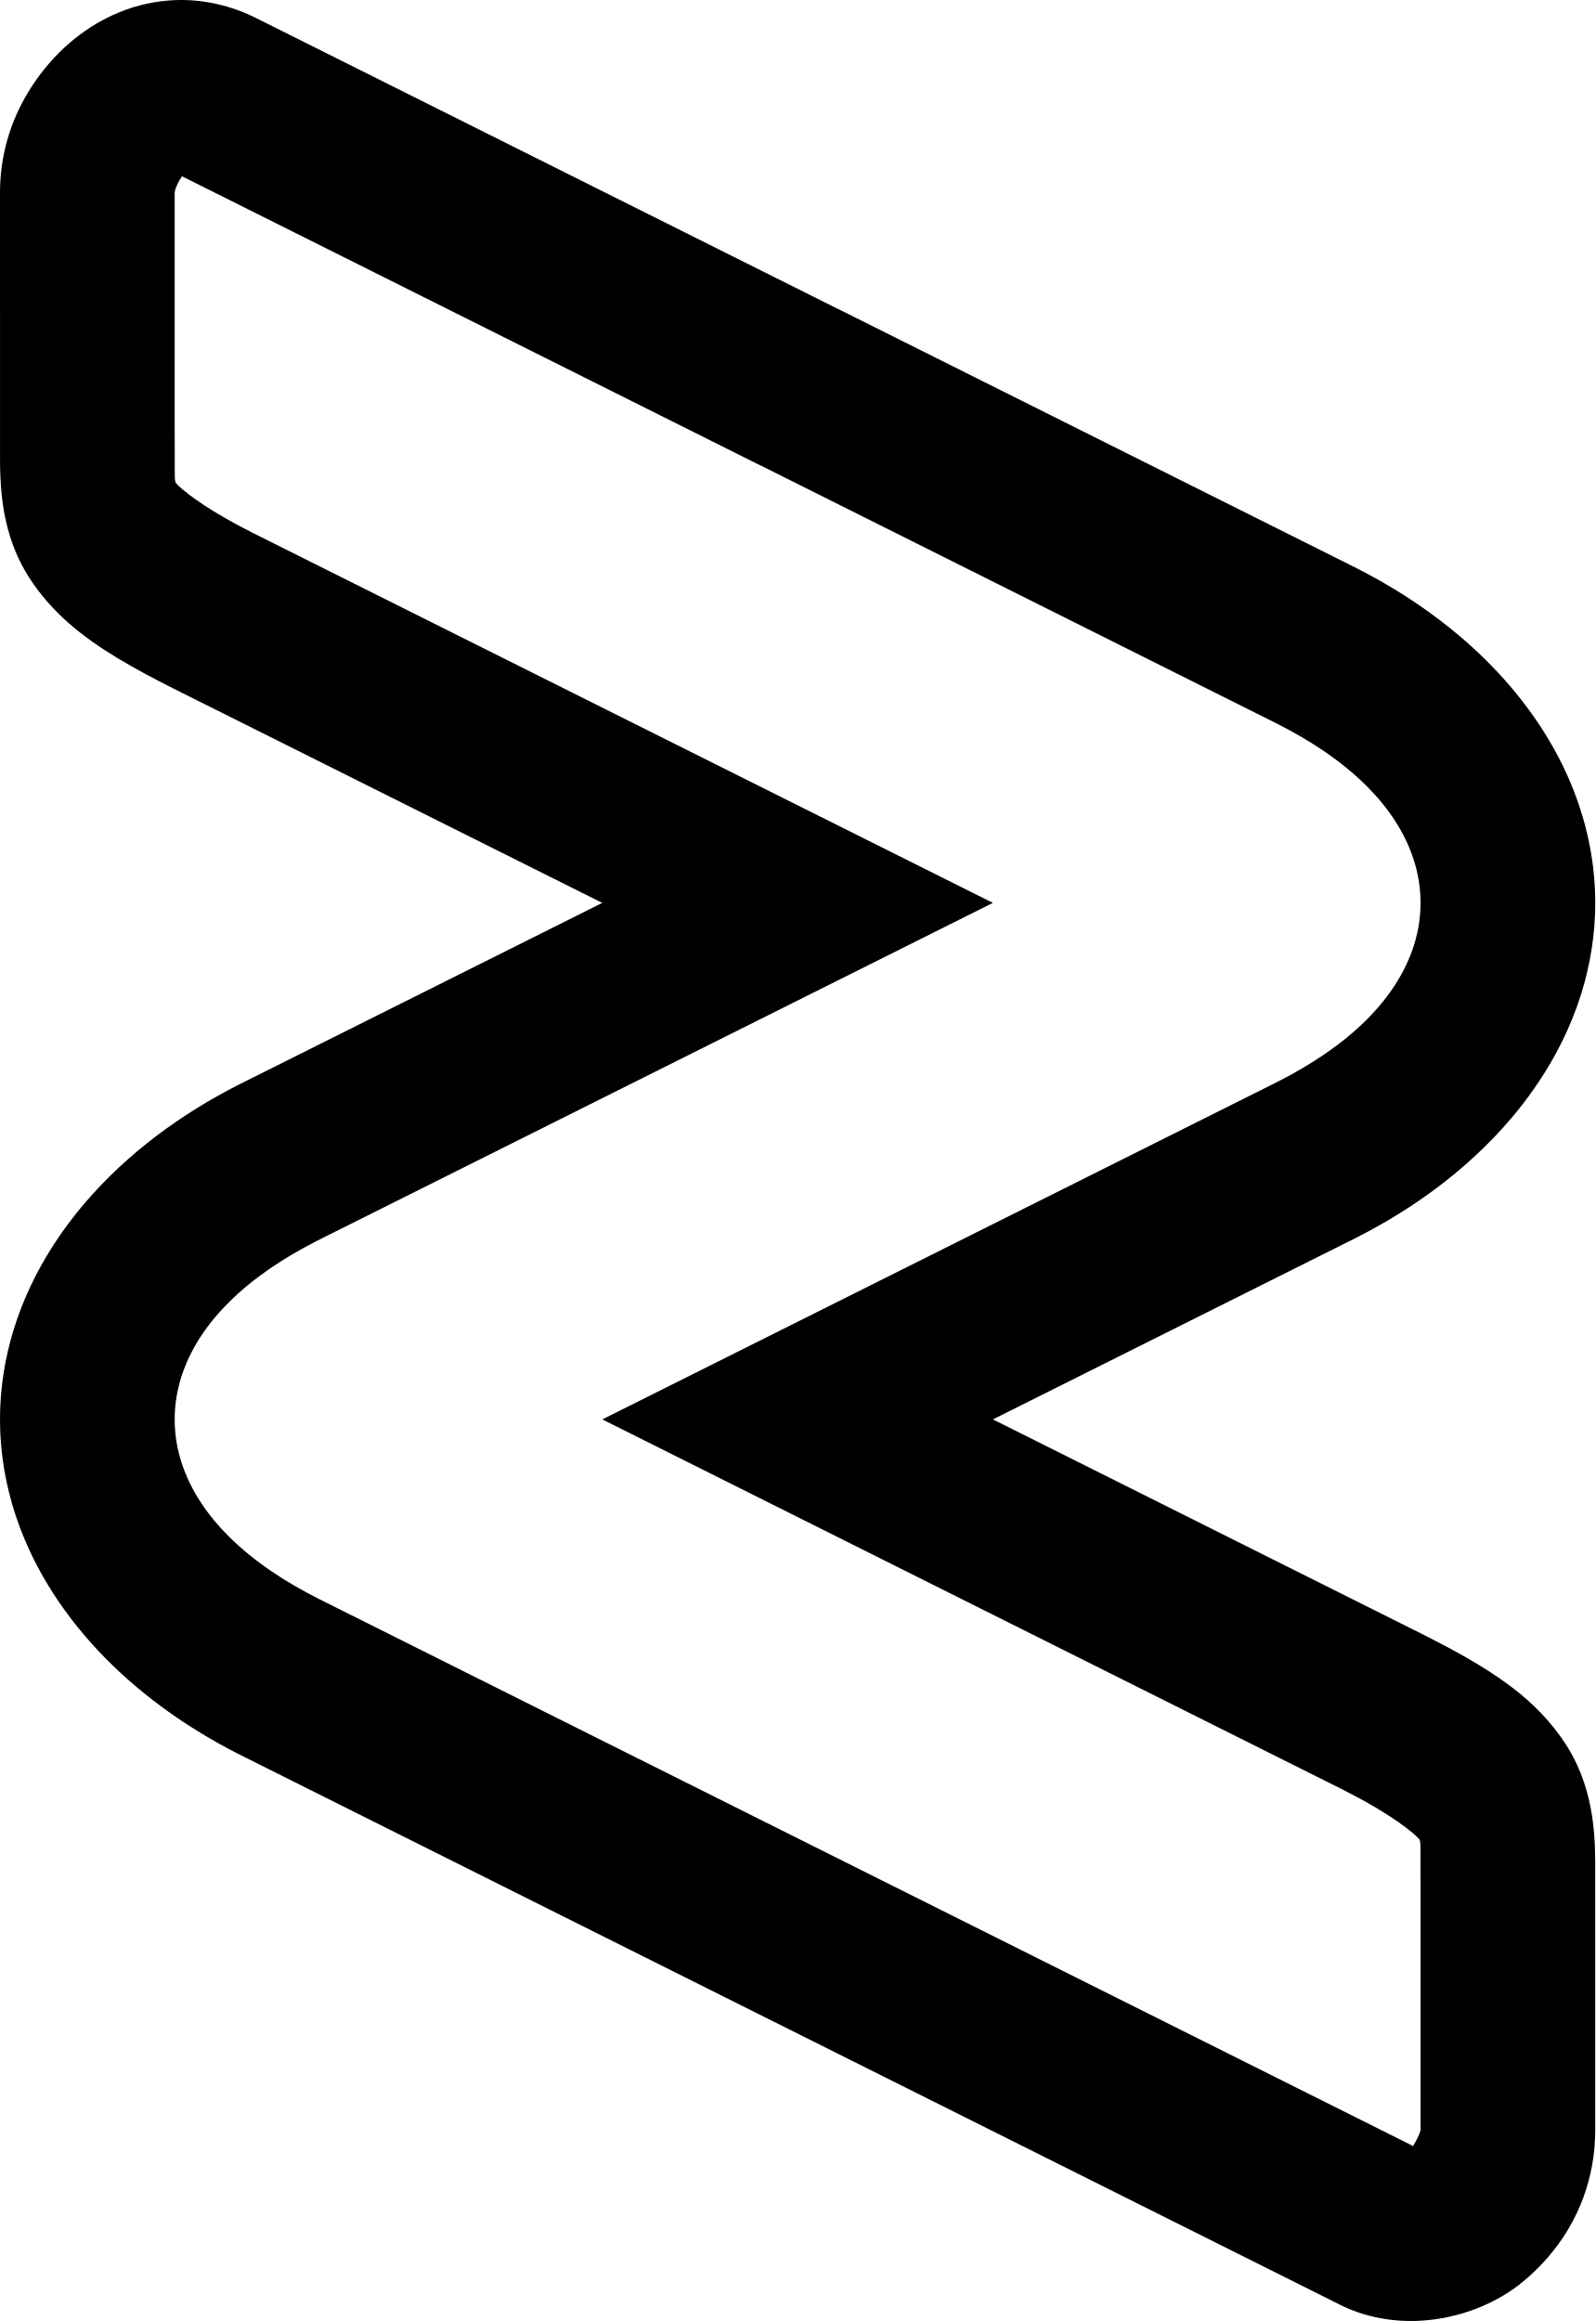
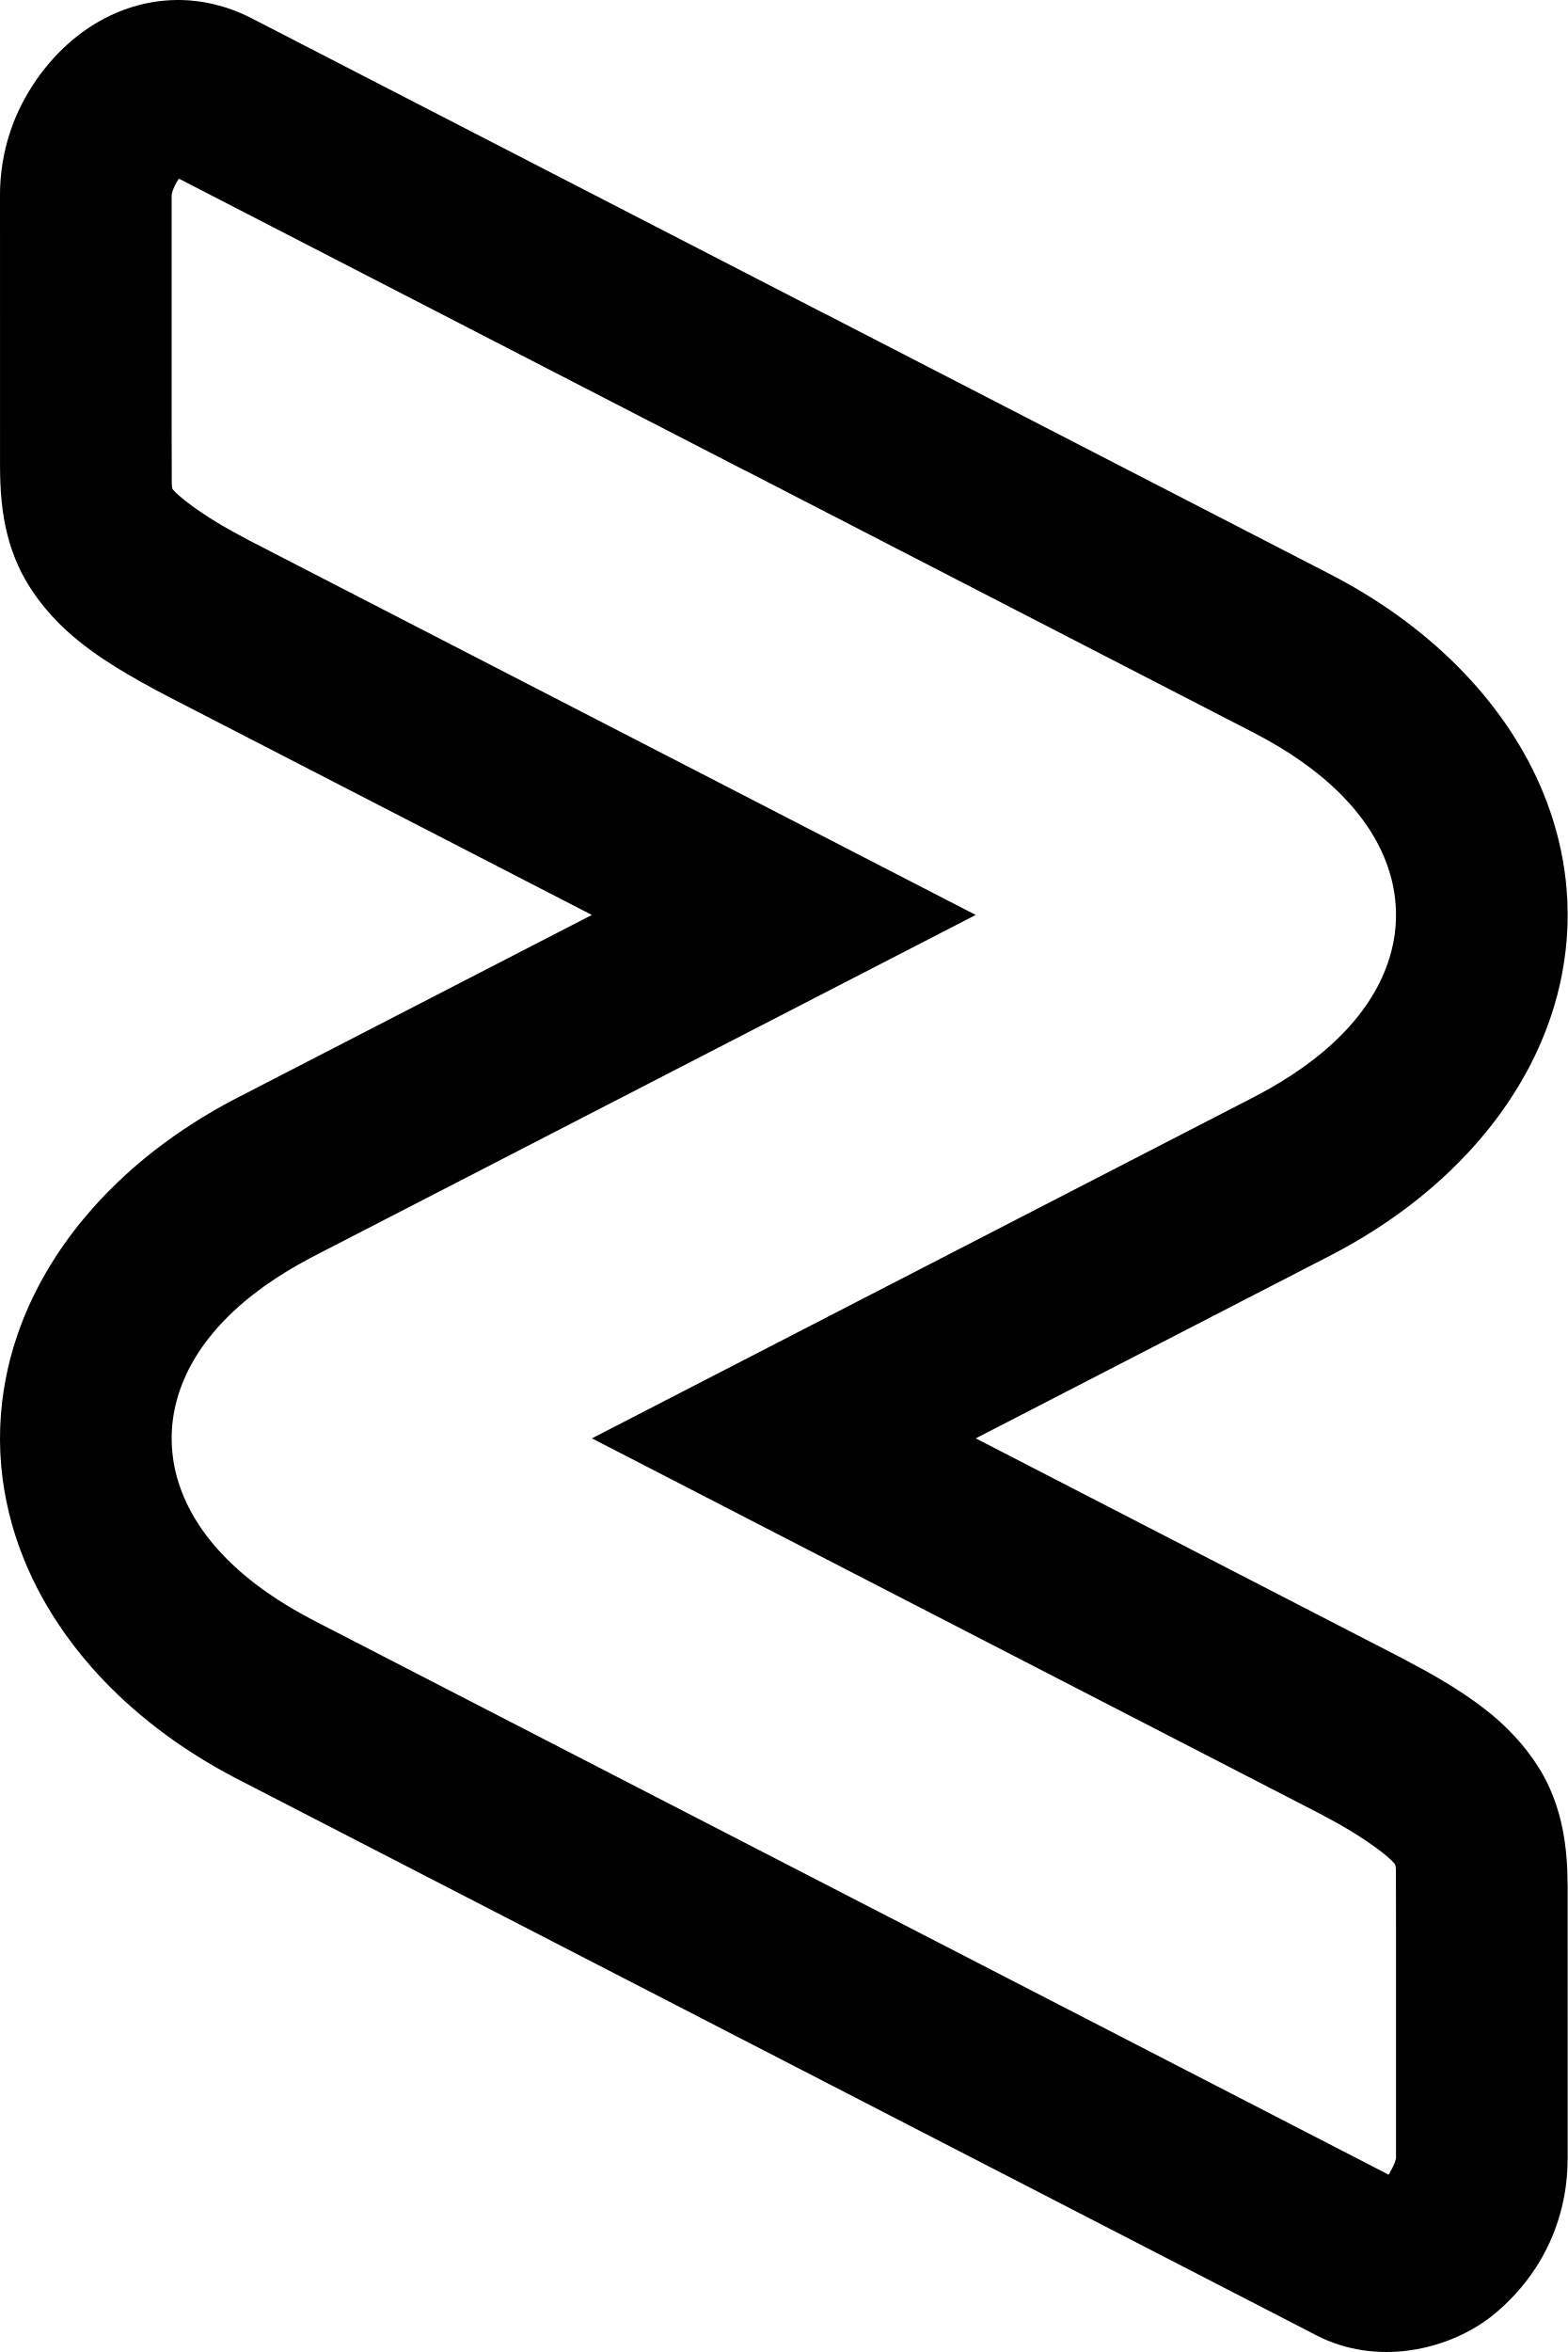
- <svg xmlns="http://www.w3.org/2000/svg" viewBox="0 0 703.776 1024" version="1.1" id="svg18" xml:space="preserve">
+ <svg xmlns="http://www.w3.org/2000/svg" viewBox="0 0 1000 1500" version="1.1" id="svg18" xml:space="preserve">
  <defs id="defs18" />
-   <path id="path1" d="m 79.214,0.004 c -1.806,0.026 -3.441,0.1 -5.259,0.254 -2.02,0.168 -3.868,0.409 -5.882,0.74 C 66.064,1.344 64.247,1.718 62.287,2.219 59.972,2.81 57.655,3.519 55.484,4.308 51.645,5.696 47.926,7.406 44.355,9.382 44.03,9.565 43.309,9.982 42.833,10.254 28.731,18.519 17.32,31.05 9.716,45.465 3.341,57.584 -0.02,71.258 0.003,84.951 c 0.006,39.432 -0.016,78.864 0.011,118.296 0.028,9.948 0.784,20.089 3.374,29.799 1.201,4.537 2.78,8.976 4.763,13.23 0.377,0.805 0.894,1.86 1.356,2.747 4.113,7.883 9.62,14.991 15.877,21.286 6.115,6.127 13.151,11.496 20.301,16.177 15.714,10.247 32.765,18.163 49.474,26.608 56.846,28.418 113.692,56.835 170.538,85.253 -53.395,26.705 -106.802,53.389 -160.19,80.107 -25.613,12.975 -49.25,30.312 -67.979,52.18 -12.462,14.56 -22.65,31.171 -29.225,49.207 -0.203,0.565 -0.513,1.452 -0.758,2.14 -4.318,12.443 -6.871,25.507 -7.427,38.67 -0.018,0.49 -0.043,1.338 -0.063,1.966 -0.099,3.074 -0.052,6.151 0.063,9.225 0.031,0.489 0.071,1.337 0.106,1.964 0.745,13.255 3.551,26.373 8.09,38.842 0.216,0.56 0.542,1.441 0.8,2.124 8.779,22.968 23.382,43.43 41.038,60.426 17.125,16.495 37.108,29.865 58.415,40.34 160.971,80.484 321.937,160.978 482.913,241.452 12.714,6.283 27.351,8.222 41.347,6.301 4.205,-0.566 8.363,-1.471 12.429,-2.682 0.718,-0.215 1.724,-0.533 2.545,-0.806 6.908,-2.321 13.524,-5.547 19.524,-9.692 0.666,-0.475 1.572,-1.108 2.312,-1.677 7.729,-5.957 14.493,-13.177 19.918,-21.29 0.937,-1.414 1.953,-3.032 2.841,-4.574 4.832,-8.329 8.199,-17.501 9.931,-26.973 0.21,-1.148 0.438,-2.549 0.609,-3.803 0.803,-5.512 0.882,-11.09 0.829,-16.65 -0.008,-37.895 0.017,-75.79 -0.012,-113.684 -0.027,-4.093 -0.129,-7.971 -0.45,-12.044 -0.802,-10.686 -3.124,-21.346 -7.686,-31.082 -0.757,-1.626 -1.67,-3.408 -2.594,-5.041 -0.69,-1.229 -1.506,-2.573 -2.212,-3.669 -6.353,-9.864 -14.691,-18.349 -24.044,-25.392 -12.027,-9.086 -25.372,-16.217 -38.778,-23.023 -63.31,-31.672 -126.632,-63.32 -189.947,-94.982 53.375,-26.694 106.761,-53.367 160.13,-80.075 25.648,-12.98 49.316,-30.334 68.069,-52.226 7.55,-8.832 14.263,-18.39 19.855,-28.579 0.314,-0.599 0.79,-1.475 1.166,-2.181 3.145,-5.955 5.89,-12.122 8.203,-18.447 0.203,-0.565 0.513,-1.452 0.757,-2.14 4.321,-12.441 6.872,-25.505 7.427,-38.668 0.018,-0.49 0.043,-1.338 0.063,-1.966 0.103,-3.075 0.052,-6.153 -0.063,-9.226 -0.031,-0.489 -0.071,-1.337 -0.106,-1.964 -1.147,-20.658 -7.338,-40.904 -17.235,-59.03 -10.123,-18.611 -23.98,-35.043 -39.889,-48.971 -0.839,-0.711 -1.857,-1.613 -2.779,-2.383 -5.624,-4.75 -11.495,-9.204 -17.564,-13.37 -1.181,-0.798 -2.547,-1.738 -3.821,-2.562 C 613.023,258.346 603.331,252.984 593.403,248.124 519.252,211.049 445.101,173.973 370.949,136.898 c -1.328,-0.563 -2.737,-1.354 -4.096,-2.005 C 281.906,92.425 196.967,49.939 112.014,7.482 101.844,2.546 90.53,-0.116 79.214,0.004 Z M 81.916,78.584 C 166.02,120.636 250.125,162.688 334.23,204.739 c 1.208,0.497 2.499,1.234 3.739,1.823 75.249,37.63 150.507,75.242 225.749,112.884 14.209,7.228 27.797,16.007 39.14,27.289 9.302,9.252 17.012,20.395 20.954,32.996 3.279,10.326 3.799,21.518 1.379,32.085 -2.87,12.81 -9.762,24.438 -18.519,34.104 -10.384,11.488 -23.193,20.531 -36.695,27.988 -6.884,3.781 -13.992,7.131 -20.993,10.688 -94.42,47.21 -188.839,94.419 -283.259,141.629 108.854,54.432 217.717,108.848 326.566,163.289 9.603,4.89 19.066,10.161 27.722,16.609 2.166,1.677 4.363,3.357 6.196,5.404 0.621,1.392 0.355,2.972 0.455,4.454 0.083,17.606 0.019,35.213 0.039,52.819 0,23.66 0,47.32 0,70.98 -0.517,2.204 -1.698,4.188 -2.787,6.152 -0.258,0.653 -0.572,1.122 -1.213,0.518 C 461.999,866.093 301.286,785.75 140.585,705.386 c -14.318,-7.236 -28.016,-16.031 -39.466,-27.349 -9.342,-9.251 -17.111,-20.388 -21.101,-33.005 -3.405,-10.6 -3.899,-22.125 -1.287,-32.955 2.917,-12.422 9.62,-23.698 18.091,-33.137 10.339,-11.531 23.129,-20.612 36.616,-28.097 6.903,-3.815 14.044,-7.173 21.073,-10.745 C 249.015,492.846 343.52,445.594 438.024,398.341 329.225,343.952 220.425,289.562 111.626,235.173 c -9.728,-4.969 -19.354,-10.3 -28.111,-16.876 -2.083,-1.614 -4.186,-3.243 -5.948,-5.212 -0.624,-1.322 -0.361,-2.844 -0.462,-4.261 -0.083,-17.037 -0.019,-34.074 -0.04,-51.11 0,-24.278 0,-48.557 0,-72.835 0.453,-2.595 1.774,-4.943 3.233,-7.102 0.539,0.269 1.078,0.539 1.618,0.808 z" />
+   <path id="path1" d="m 112.555,0.006 c -2.566,0.039 -4.889,0.146 -7.473,0.372 -2.87,0.246 -5.495,0.6 -8.358,1.084 -2.853,0.507 -5.436,1.055 -8.221,1.789 -3.289,0.864 -6.582,1.903 -9.666,3.06 -5.455,2.033 -10.739,4.538 -15.813,7.433 -0.462,0.268 -1.486,0.878 -2.163,1.277 C 40.824,27.128 24.611,45.484 13.805,66.599 4.748,84.351 -0.028,104.382 0.004,124.44 c 0.009,57.762 -0.023,115.524 0.016,173.286 0.039,14.573 1.115,29.427 4.794,43.651 1.707,6.645 3.95,13.148 6.768,19.38 0.535,1.179 1.271,2.724 1.926,4.024 5.844,11.547 13.669,21.96 22.559,31.181 8.688,8.975 18.686,16.84 28.846,23.697 22.329,15.01 46.557,26.607 70.298,38.976 80.773,41.628 161.546,83.254 242.318,124.882 -75.87,39.119 -151.755,78.206 -227.615,117.345 -36.393,19.006 -69.979,44.403 -96.591,76.435 -17.708,21.328 -32.184,45.661 -41.526,72.081 -0.288,0.827 -0.73,2.126 -1.076,3.135 -6.135,18.227 -9.763,37.363 -10.553,56.646 -0.026,0.718 -0.06,1.961 -0.09,2.879 -0.14,4.503 -0.074,9.011 0.09,13.512 0.044,0.717 0.101,1.959 0.15,2.877 1.059,19.417 5.046,38.632 11.496,56.897 0.306,0.82 0.77,2.111 1.137,3.112 12.474,33.645 33.223,63.618 58.311,88.514 24.333,24.162 52.727,43.748 83.002,59.092 228.725,117.896 457.442,235.808 686.173,353.689 18.066,9.204 38.863,12.044 58.75,9.23 5.975,-0.829 11.884,-2.154 17.661,-3.929 1.02,-0.316 2.45,-0.781 3.616,-1.181 9.815,-3.4 19.217,-8.126 27.741,-14.197 0.946,-0.696 2.233,-1.624 3.285,-2.456 10.982,-8.726 20.593,-19.302 28.301,-31.186 1.332,-2.072 2.776,-4.441 4.037,-6.701 6.866,-12.201 11.651,-25.636 14.111,-39.511 0.299,-1.682 0.622,-3.734 0.865,-5.571 1.141,-8.074 1.253,-16.246 1.177,-24.389 -0.011,-55.51 0.024,-111.02 -0.018,-166.53 -0.038,-5.996 -0.183,-11.677 -0.64,-17.643 -1.14,-15.653 -4.439,-31.268 -10.922,-45.53 -1.076,-2.382 -2.374,-4.993 -3.685,-7.384 -0.98,-1.8 -2.14,-3.769 -3.143,-5.374 -9.027,-14.45 -20.874,-26.879 -34.164,-37.196 -17.089,-13.31 -36.051,-23.755 -55.1,-33.726 -89.958,-46.394 -179.933,-92.754 -269.897,-139.134 75.841,-39.103 151.698,-78.175 227.529,-117.297 36.443,-19.014 70.074,-44.434 96.719,-76.504 10.727,-12.937 20.267,-26.939 28.212,-41.864 0.447,-0.877 1.122,-2.161 1.657,-3.194 4.469,-8.724 8.369,-17.756 11.655,-27.022 0.288,-0.827 0.729,-2.127 1.076,-3.135 6.14,-18.225 9.765,-37.361 10.553,-56.642 0.026,-0.718 0.06,-1.961 0.09,-2.879 0.147,-4.504 0.074,-9.013 -0.09,-13.515 -0.044,-0.717 -0.101,-1.959 -0.15,-2.877 -1.63,-30.261 -10.426,-59.918 -24.489,-86.47 -14.383,-27.262 -34.074,-51.332 -56.679,-71.734 -1.192,-1.041 -2.638,-2.362 -3.949,-3.49 -7.991,-6.958 -16.333,-13.483 -24.957,-19.585 -1.678,-1.169 -3.62,-2.547 -5.429,-3.753 -13.113,-8.924 -26.885,-16.778 -40.992,-23.897 C 737.808,309.153 632.446,254.844 527.084,200.534 c -1.887,-0.825 -3.889,-1.984 -5.82,-2.937 C 400.562,135.388 279.872,73.153 159.162,10.96 144.711,3.73 128.635,-0.17 112.555,0.006 Z M 116.395,115.114 c 119.505,61.599 239.01,123.198 358.514,184.797 1.716,0.727 3.551,1.808 5.312,2.671 106.921,55.123 213.856,110.218 320.768,165.358 20.189,10.588 39.497,23.448 55.615,39.974 13.217,13.553 24.172,29.876 29.774,48.333 4.659,15.127 5.398,31.52 1.96,47 -4.077,18.764 -13.871,35.797 -26.314,49.957 -14.754,16.828 -32.955,30.075 -52.14,40.999 -9.782,5.538 -19.881,10.446 -29.829,15.656 -134.161,69.155 -268.323,138.309 -402.484,207.464 154.672,79.734 309.355,159.445 464.02,239.193 13.644,7.163 27.091,14.885 39.391,24.329 3.077,2.457 6.199,4.917 8.804,7.916 0.882,2.039 0.505,4.354 0.646,6.524 0.118,25.79 0.027,51.581 0.056,77.371 0,34.658 0,69.317 0,103.975 -0.735,3.228 -2.413,6.135 -3.96,9.011 -0.366,0.957 -0.812,1.643 -1.724,0.759 -228.346,-117.711 -456.704,-235.402 -685.045,-353.122 -20.344,-10.599 -39.808,-23.483 -56.077,-40.062 -13.275,-13.552 -24.313,-29.865 -29.983,-48.347 -4.839,-15.527 -5.541,-32.41 -1.828,-48.274 4.144,-18.196 13.669,-34.715 25.705,-48.54 14.691,-16.89 32.863,-30.193 52.028,-41.157 9.808,-5.588 19.956,-10.507 29.943,-15.739 C 353.828,721.943 488.109,652.725 622.391,583.508 467.797,503.836 313.203,424.164 158.61,344.491 144.787,337.212 131.11,329.403 118.667,319.77 c -2.959,-2.364 -5.947,-4.751 -8.451,-7.635 -0.887,-1.936 -0.513,-4.167 -0.657,-6.241 -0.119,-24.956 -0.028,-49.912 -0.056,-74.869 0,-35.564 0,-71.128 0,-106.692 0.643,-3.801 2.521,-7.241 4.594,-10.403 0.766,0.394 1.532,0.789 2.299,1.183 z" style="stroke-width:1" />
</svg>
